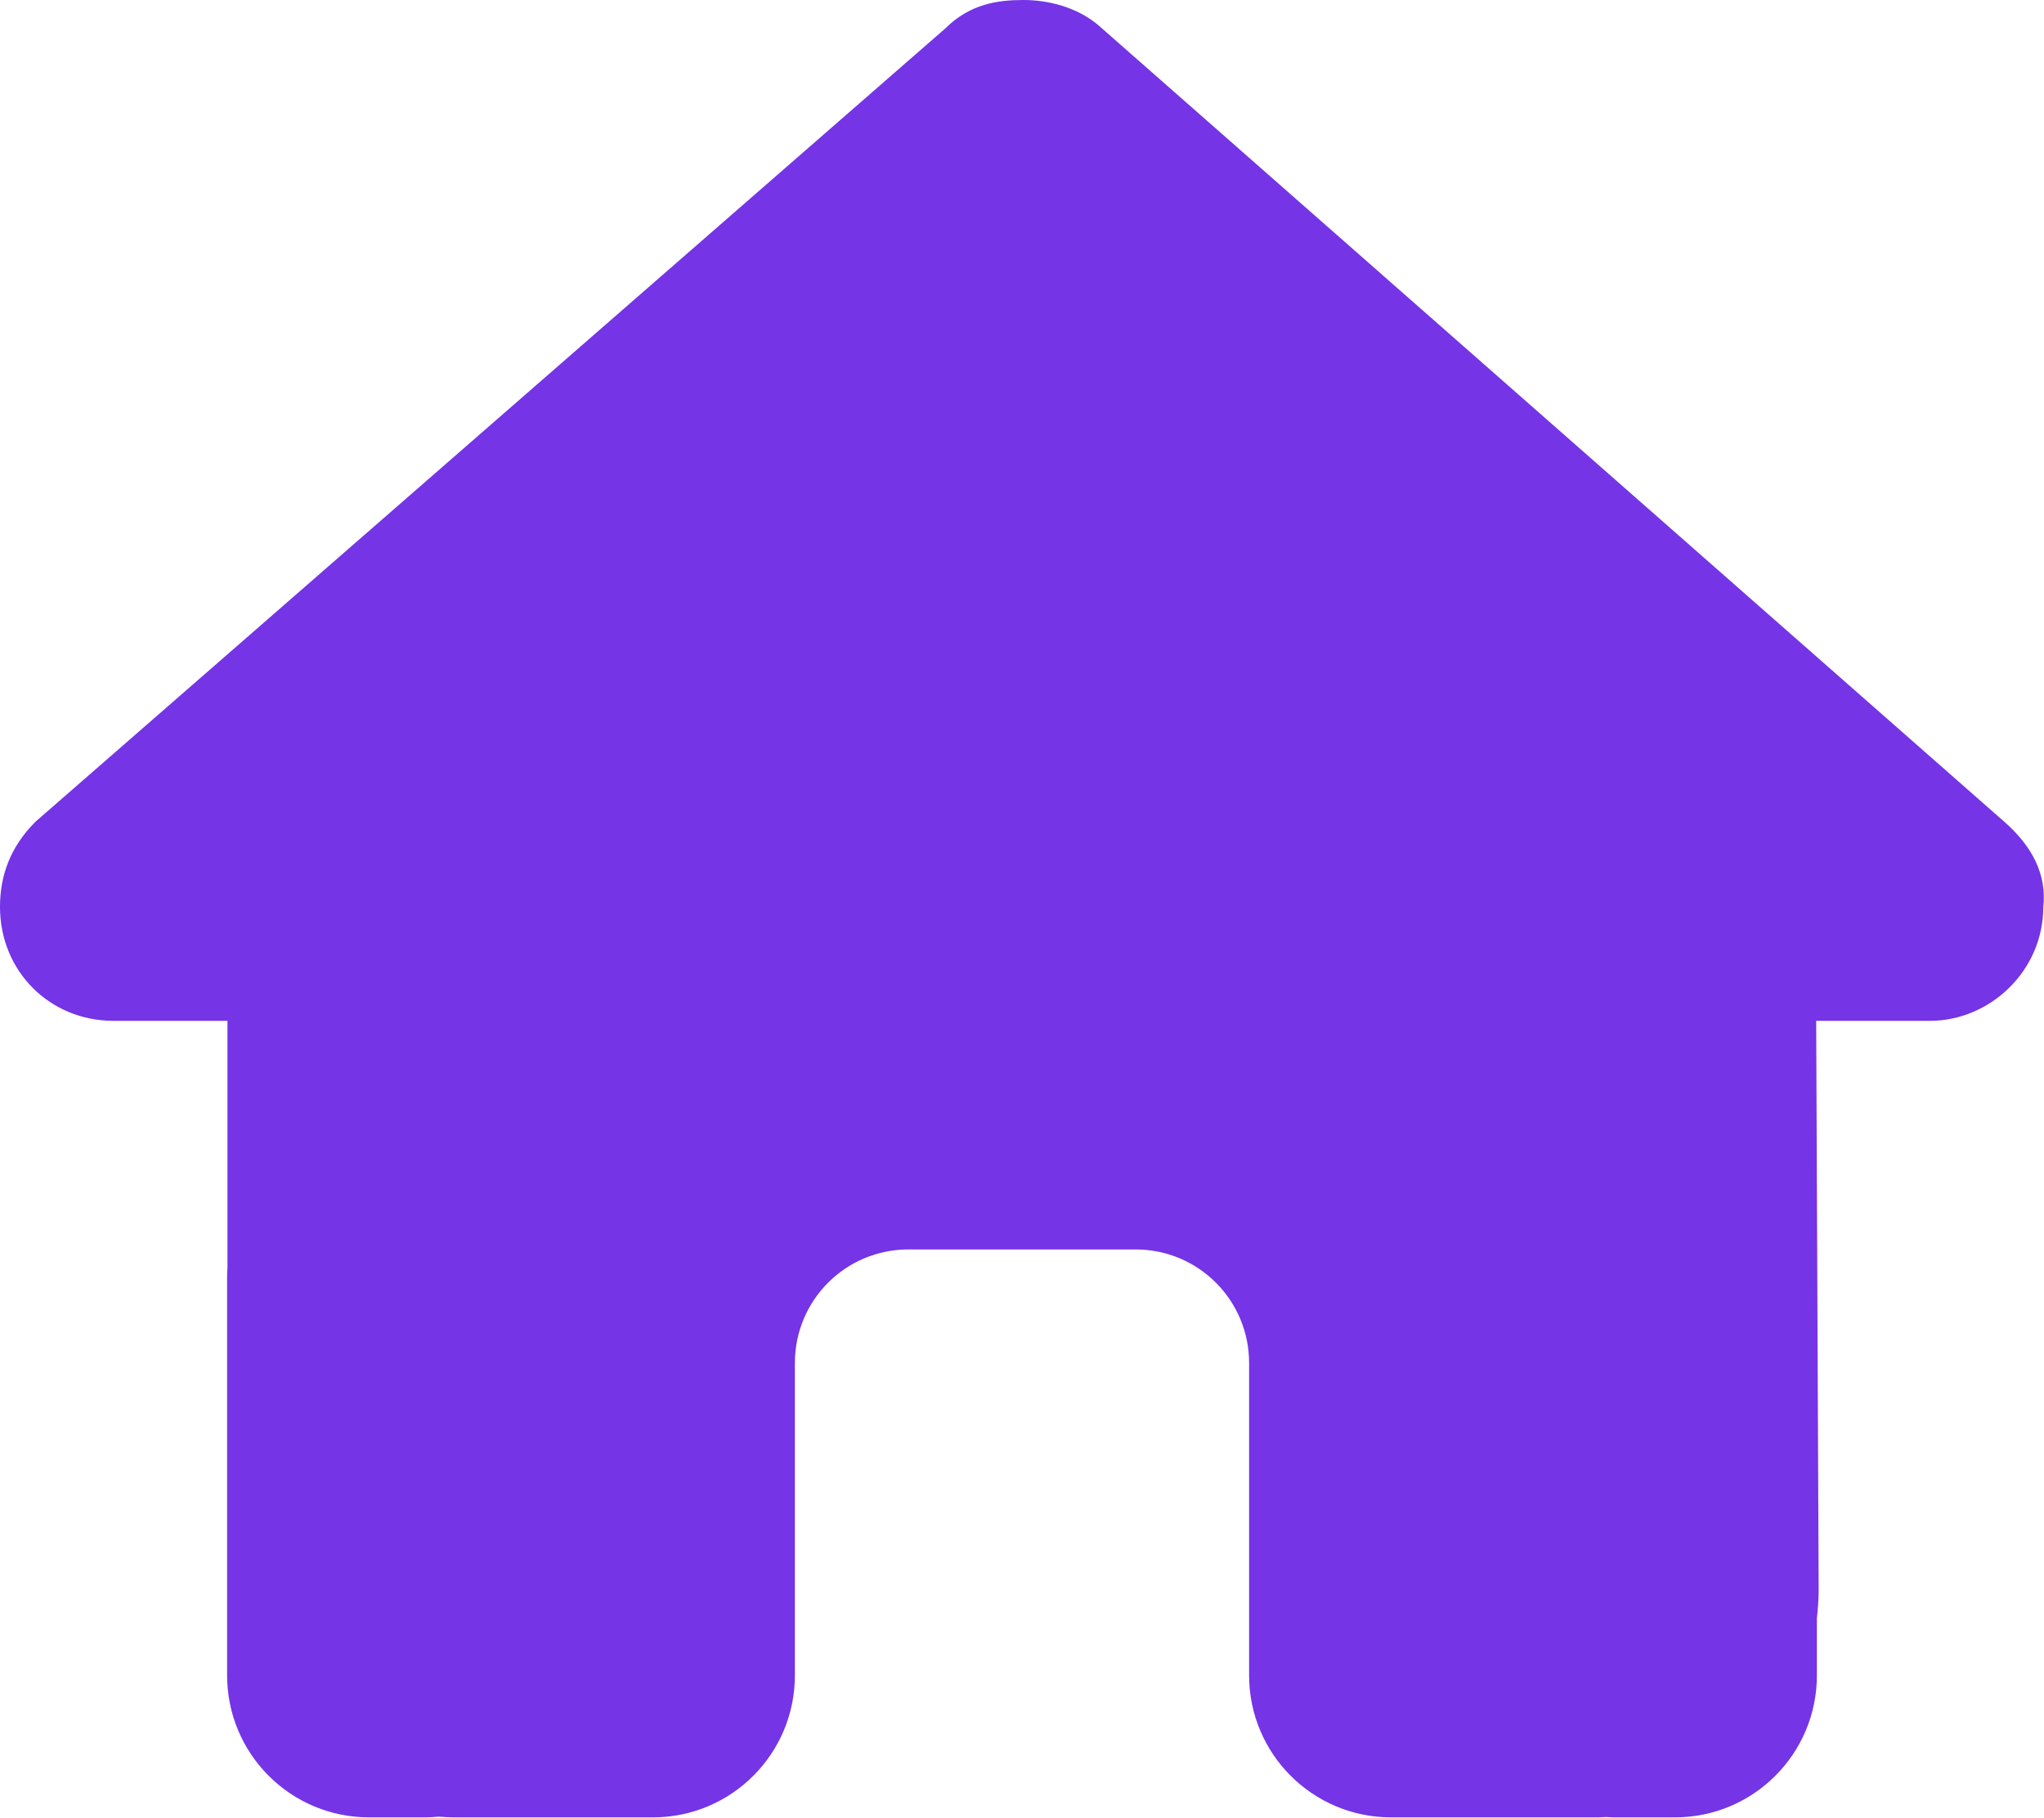
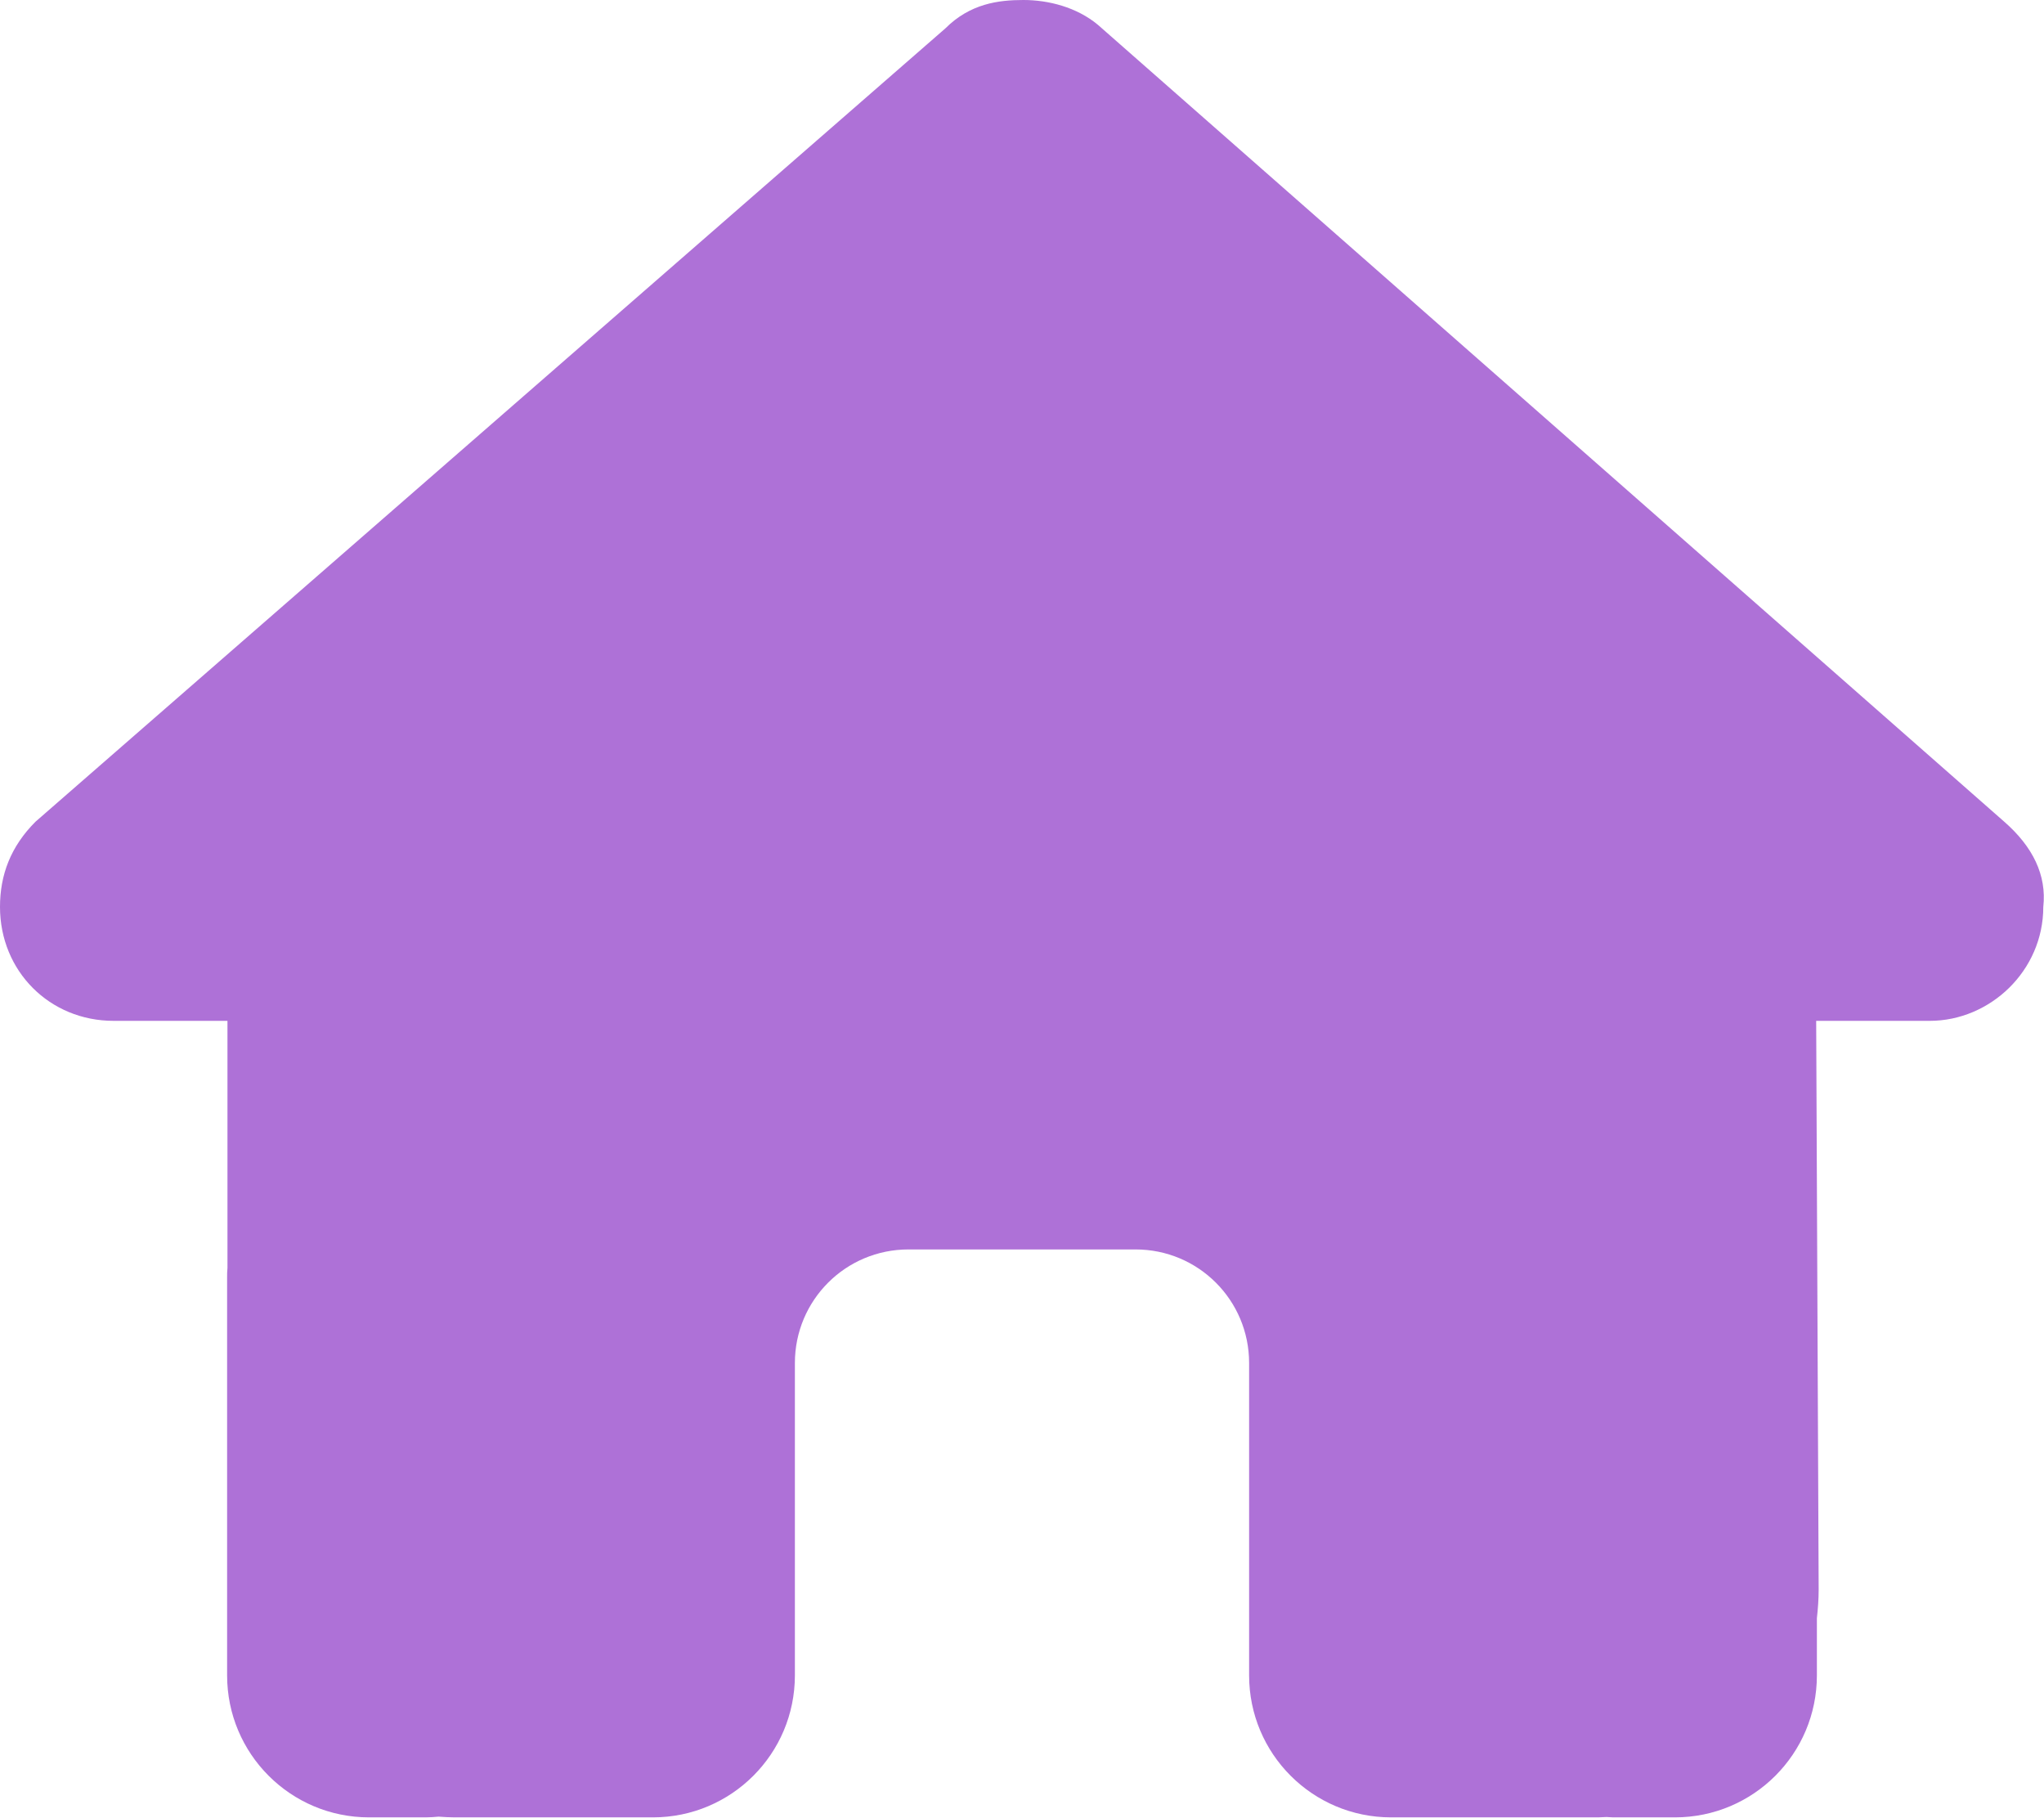
<svg xmlns="http://www.w3.org/2000/svg" viewBox="0 0 576 512">
-   <path d="M575.8 255.5c0 18-15 32.1-32 32.1h-32l.7 160.2c0 2.7-.2 5.4-.5 8.1V472c0 22.1-17.9 40-40 40H456c-1.1 0-2.2 0-3.3-.1c-1.4 .1-2.8 .1-4.2 .1H416 392c-22.1 0-40-17.9-40-40V448 384c0-17.7-14.3-32-32-32H256c-17.7 0-32 14.3-32 32v64 24c0 22.1-17.9 40-40 40H160 128.1c-1.5 0-3-.1-4.5-.2c-1.2 .1-2.4 .2-3.6 .2H104c-22.1 0-40-17.9-40-40V360c0-.9 0-1.9 .1-2.8V287.6H32c-18 0-32-14-32-32.1c0-9 3-17 10-24L266.4 8c7-7 15-8 22-8s15 2 21 7L564.8 231.5c8 7 12 15 11 24z" fill="#7534e6" />
+   <path d="M575.8 255.5c0 18-15 32.1-32 32.1h-32l.7 160.2c0 2.7-.2 5.4-.5 8.1V472c0 22.1-17.9 40-40 40H456c-1.1 0-2.2 0-3.3-.1c-1.4 .1-2.8 .1-4.2 .1H416 392c-22.1 0-40-17.9-40-40V448 384c0-17.7-14.3-32-32-32H256c-17.7 0-32 14.3-32 32v64 24c0 22.1-17.9 40-40 40H160 128.1c-1.5 0-3-.1-4.5-.2c-1.2 .1-2.4 .2-3.6 .2H104c-22.1 0-40-17.9-40-40V360c0-.9 0-1.9 .1-2.8V287.6H32c-18 0-32-14-32-32.1c0-9 3-17 10-24L266.4 8c7-7 15-8 22-8s15 2 21 7L564.8 231.5c8 7 12 15 11 24z" fill="#ae71d7" />
</svg>
